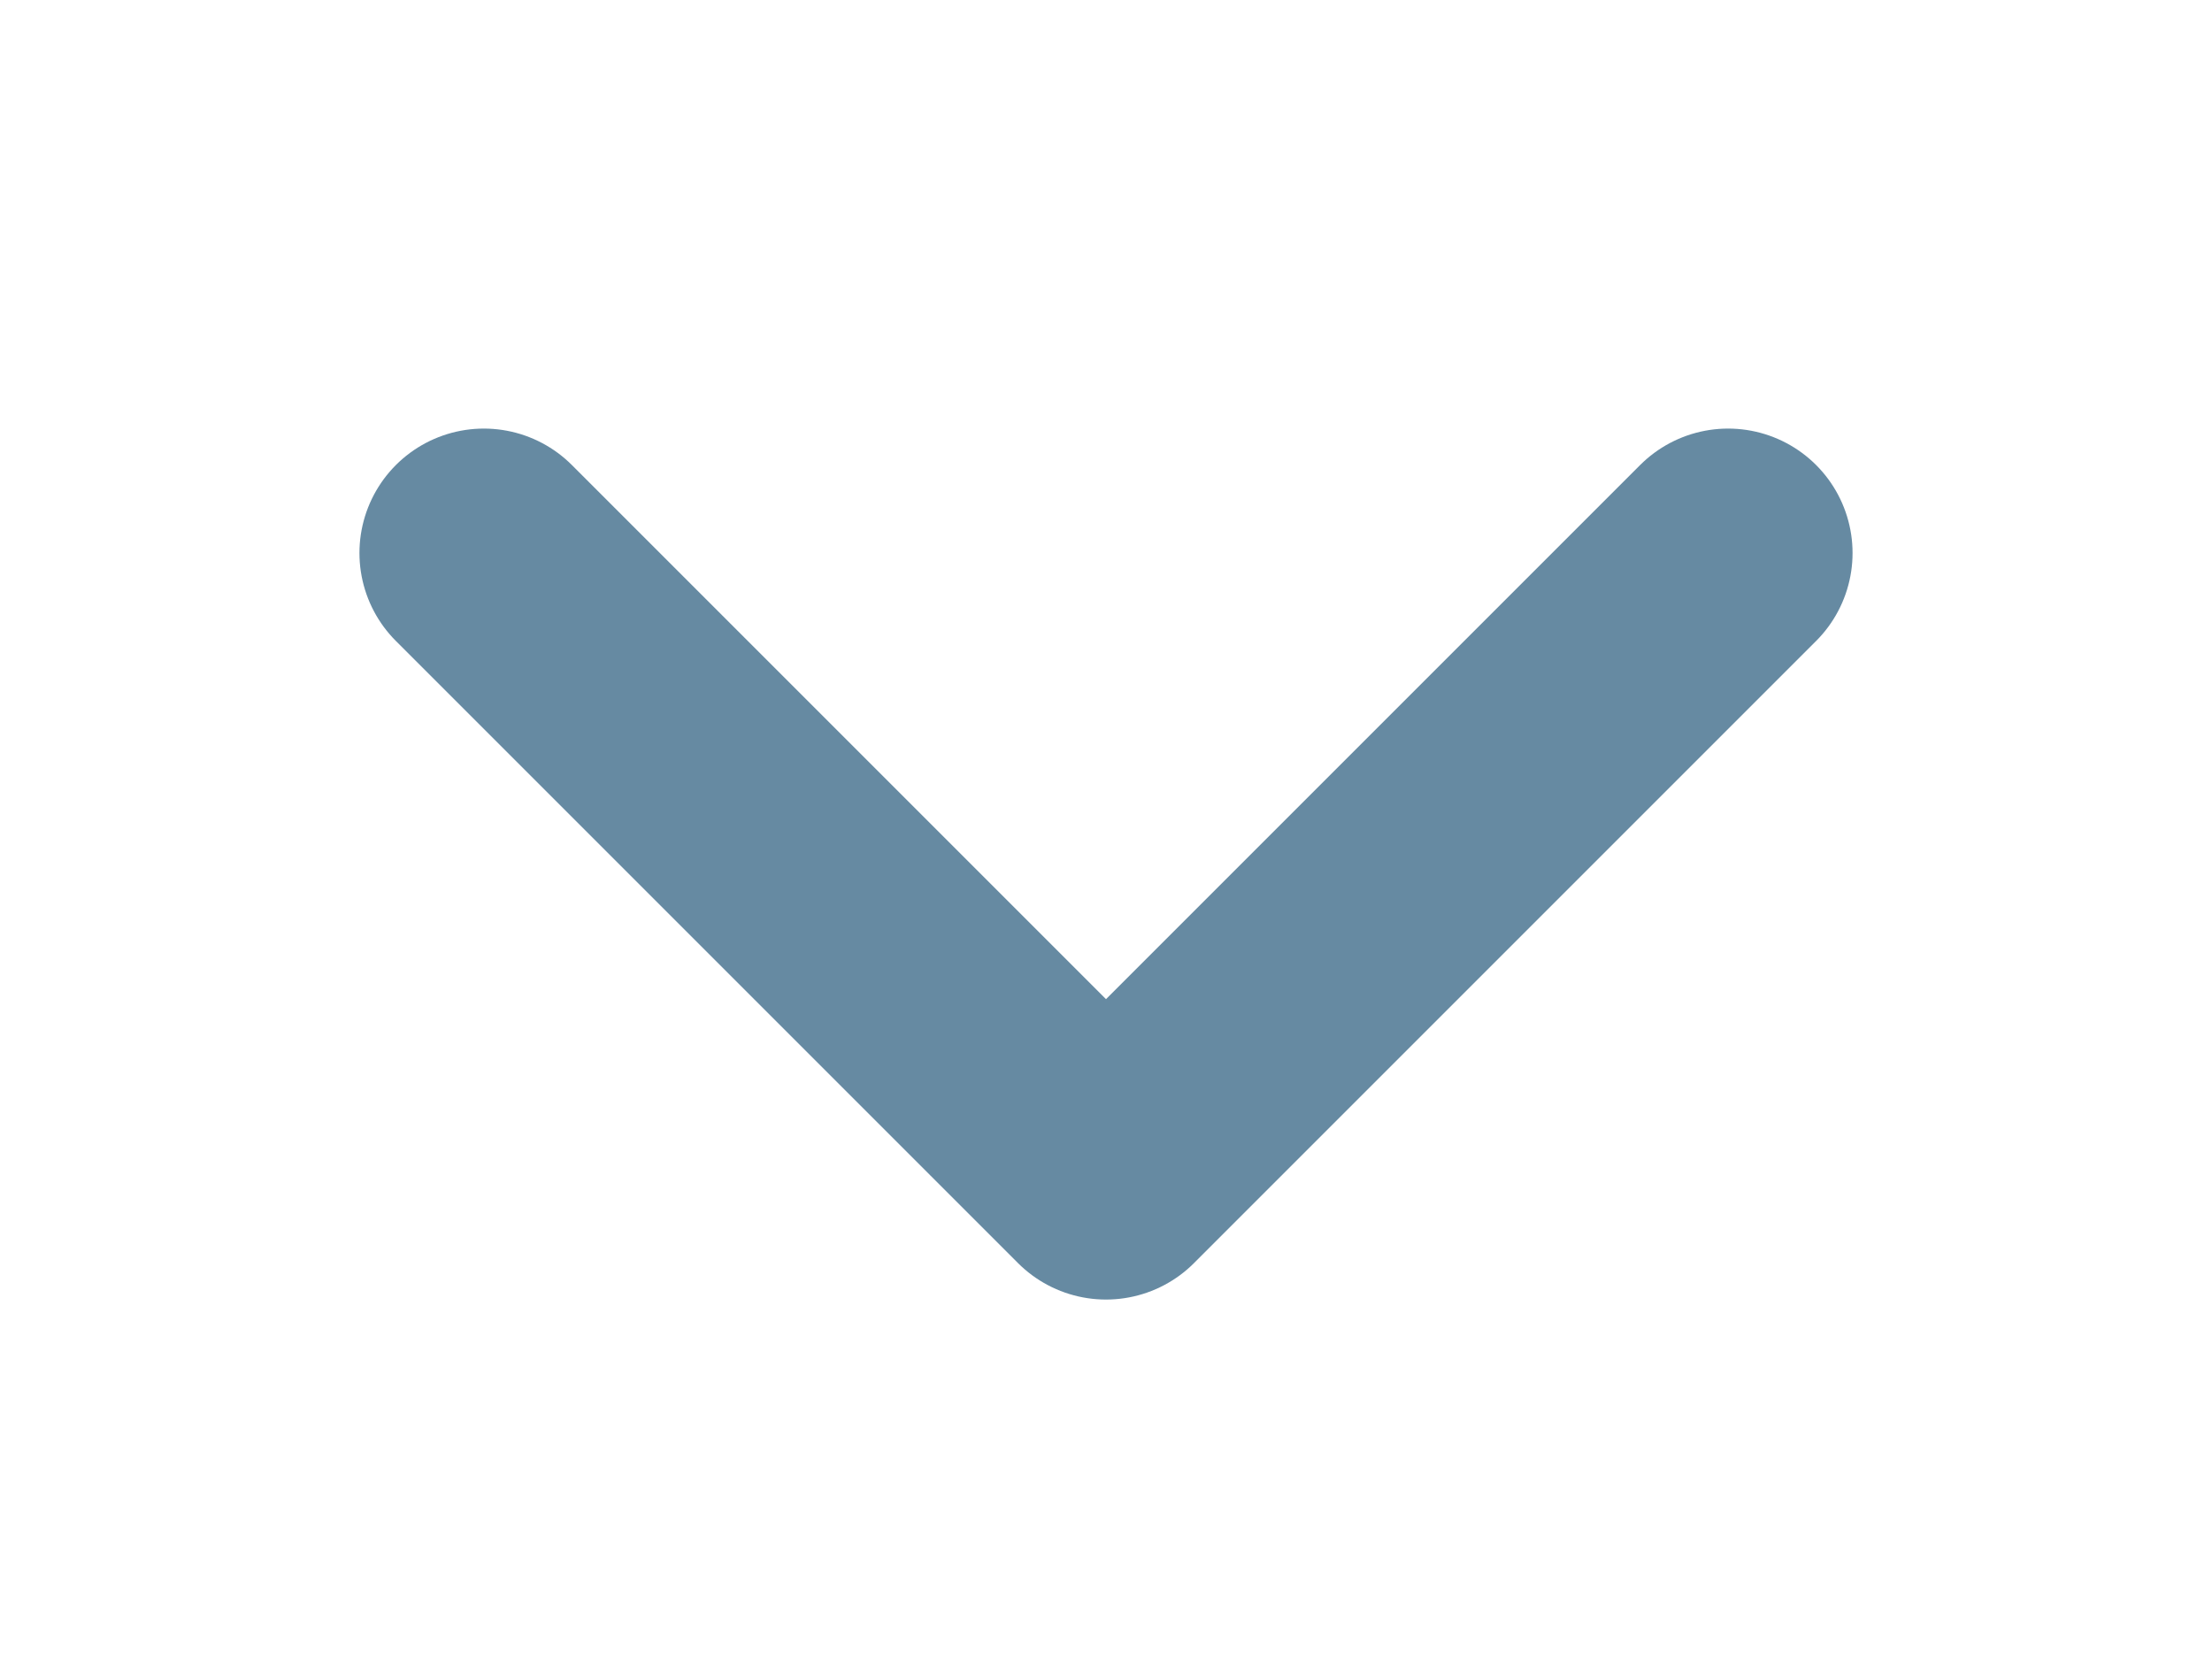
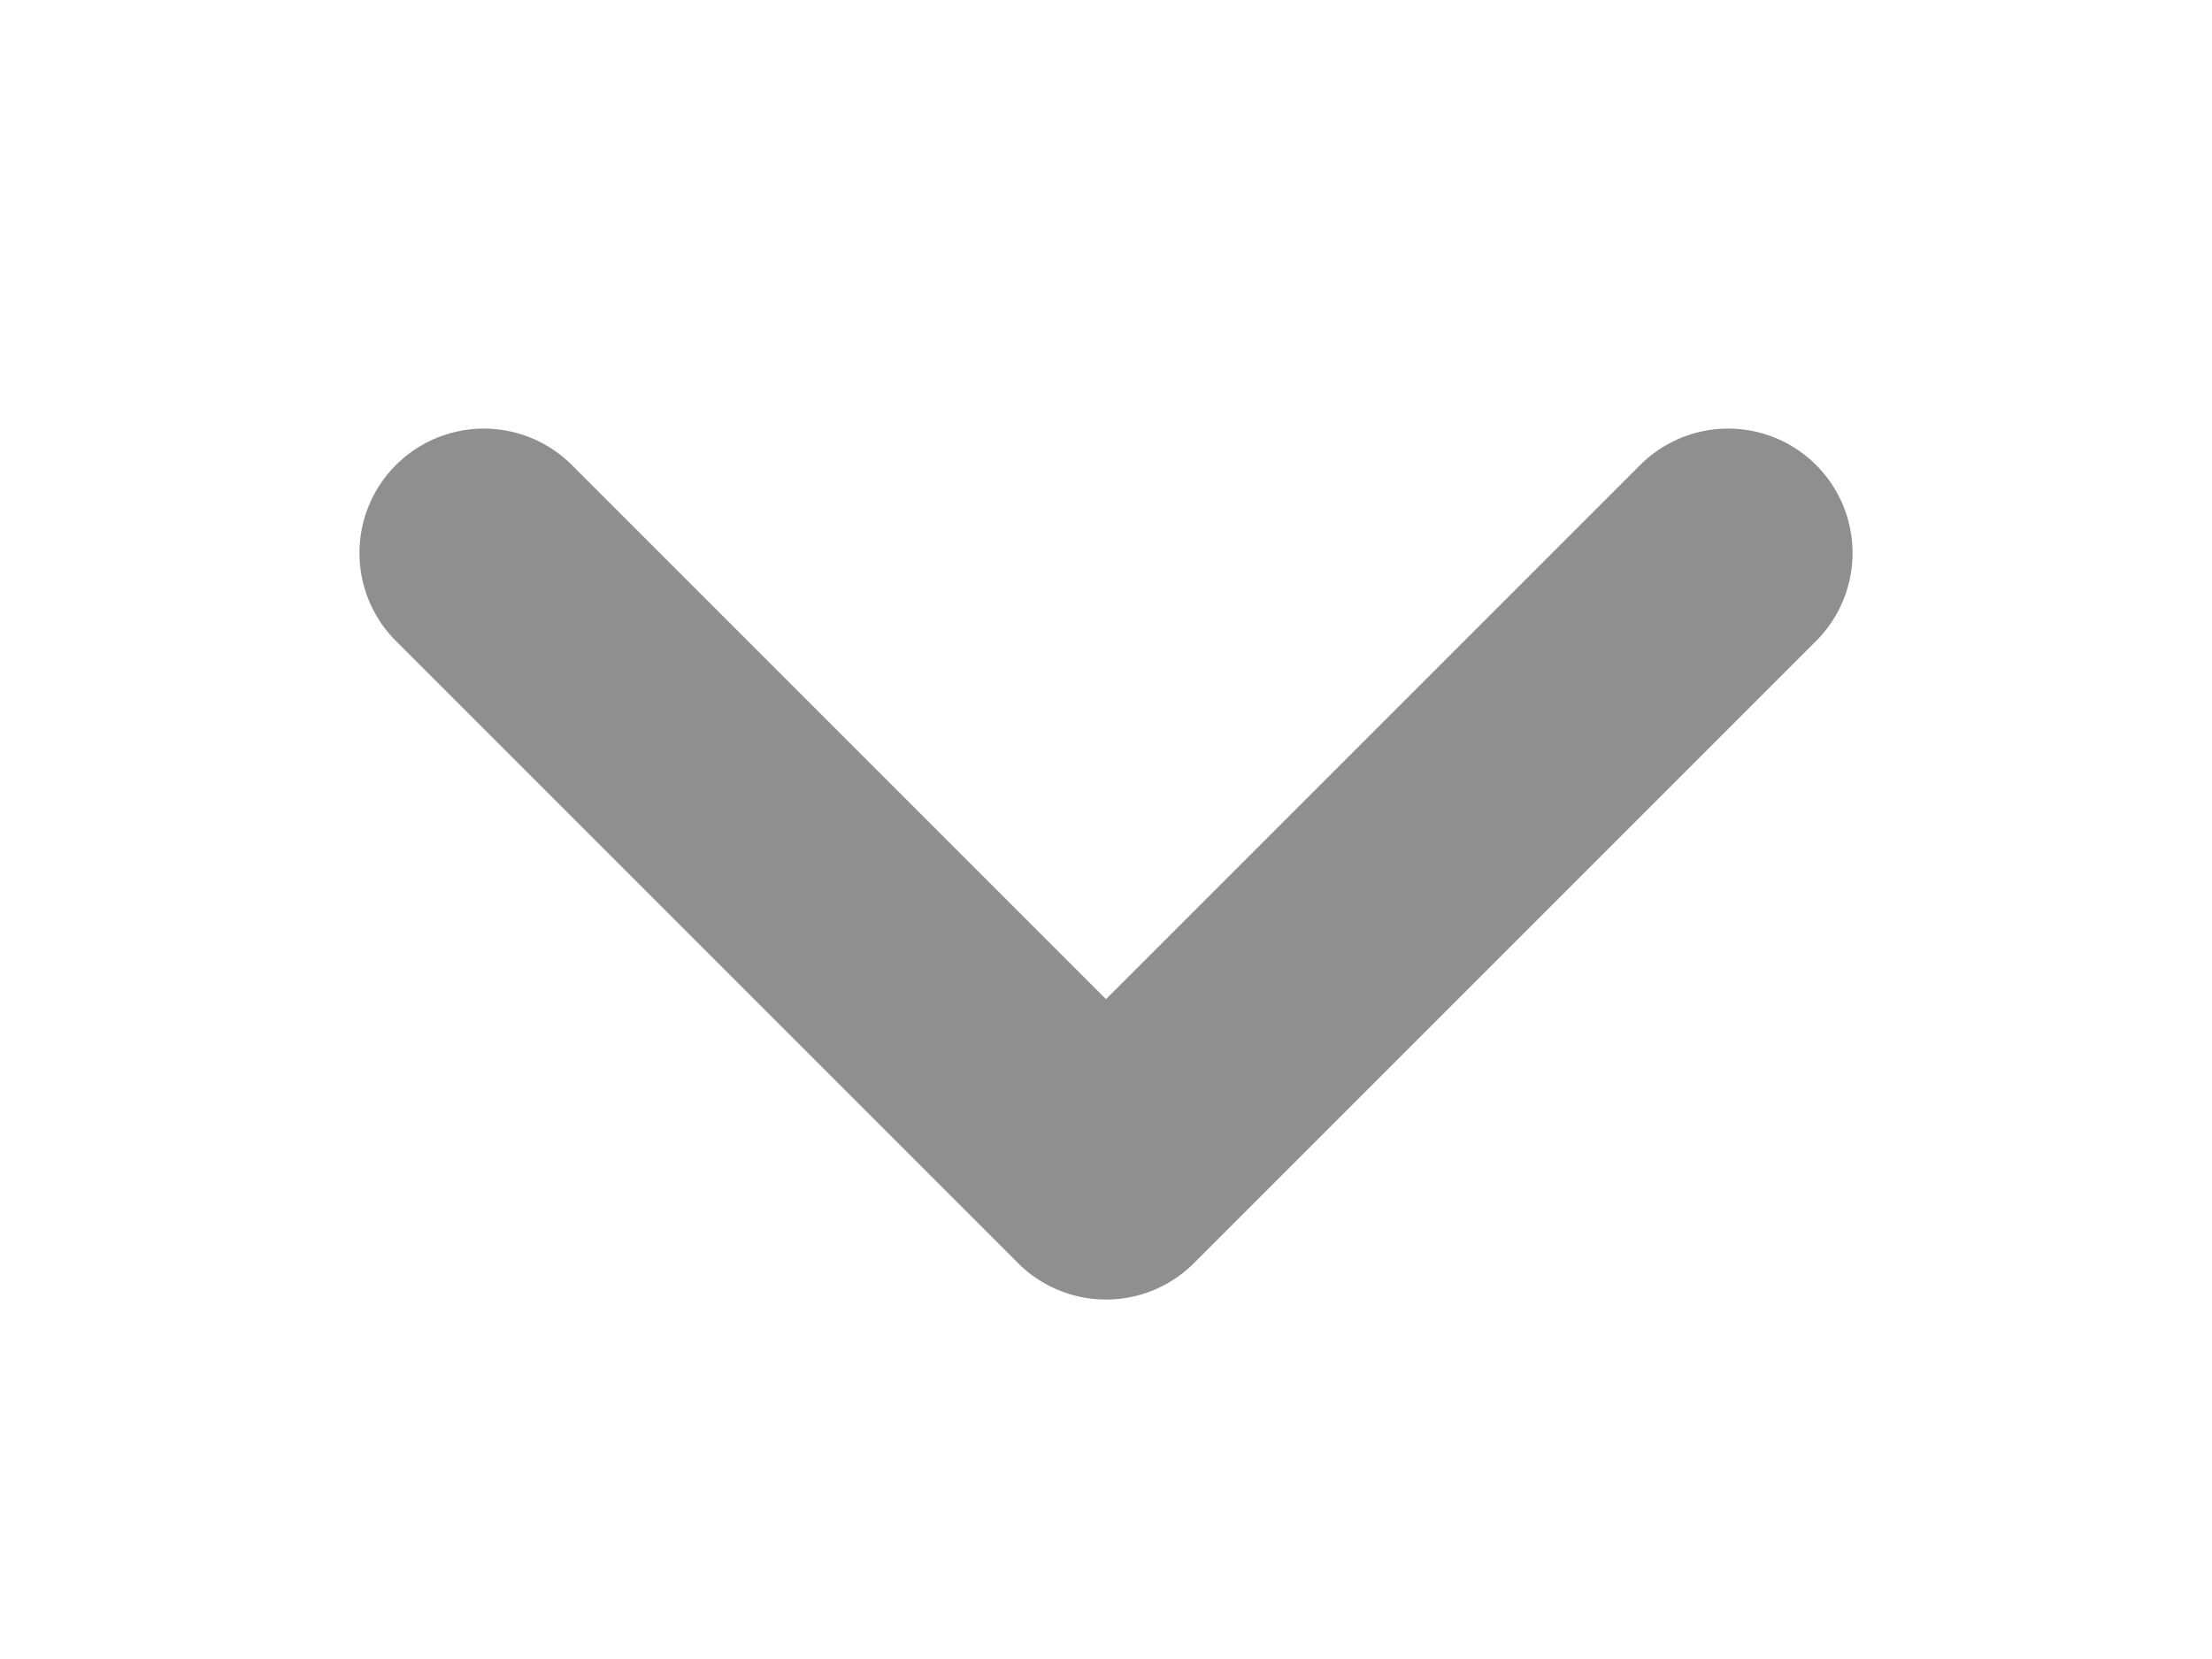
<svg xmlns="http://www.w3.org/2000/svg" width="16" height="12" viewBox="0 0 16 12">
-   <path d="M3.5 4 8 8.5 12.5 4" fill="none" stroke="#668AA2" stroke-width="1.8" stroke-linecap="round" stroke-linejoin="round" />
+   <path d="M3.5 4 8 8.5 12.5 4" fill="none" stroke="#8F8F8F" stroke-width="1.8" stroke-linecap="round" stroke-linejoin="round" />
</svg>
